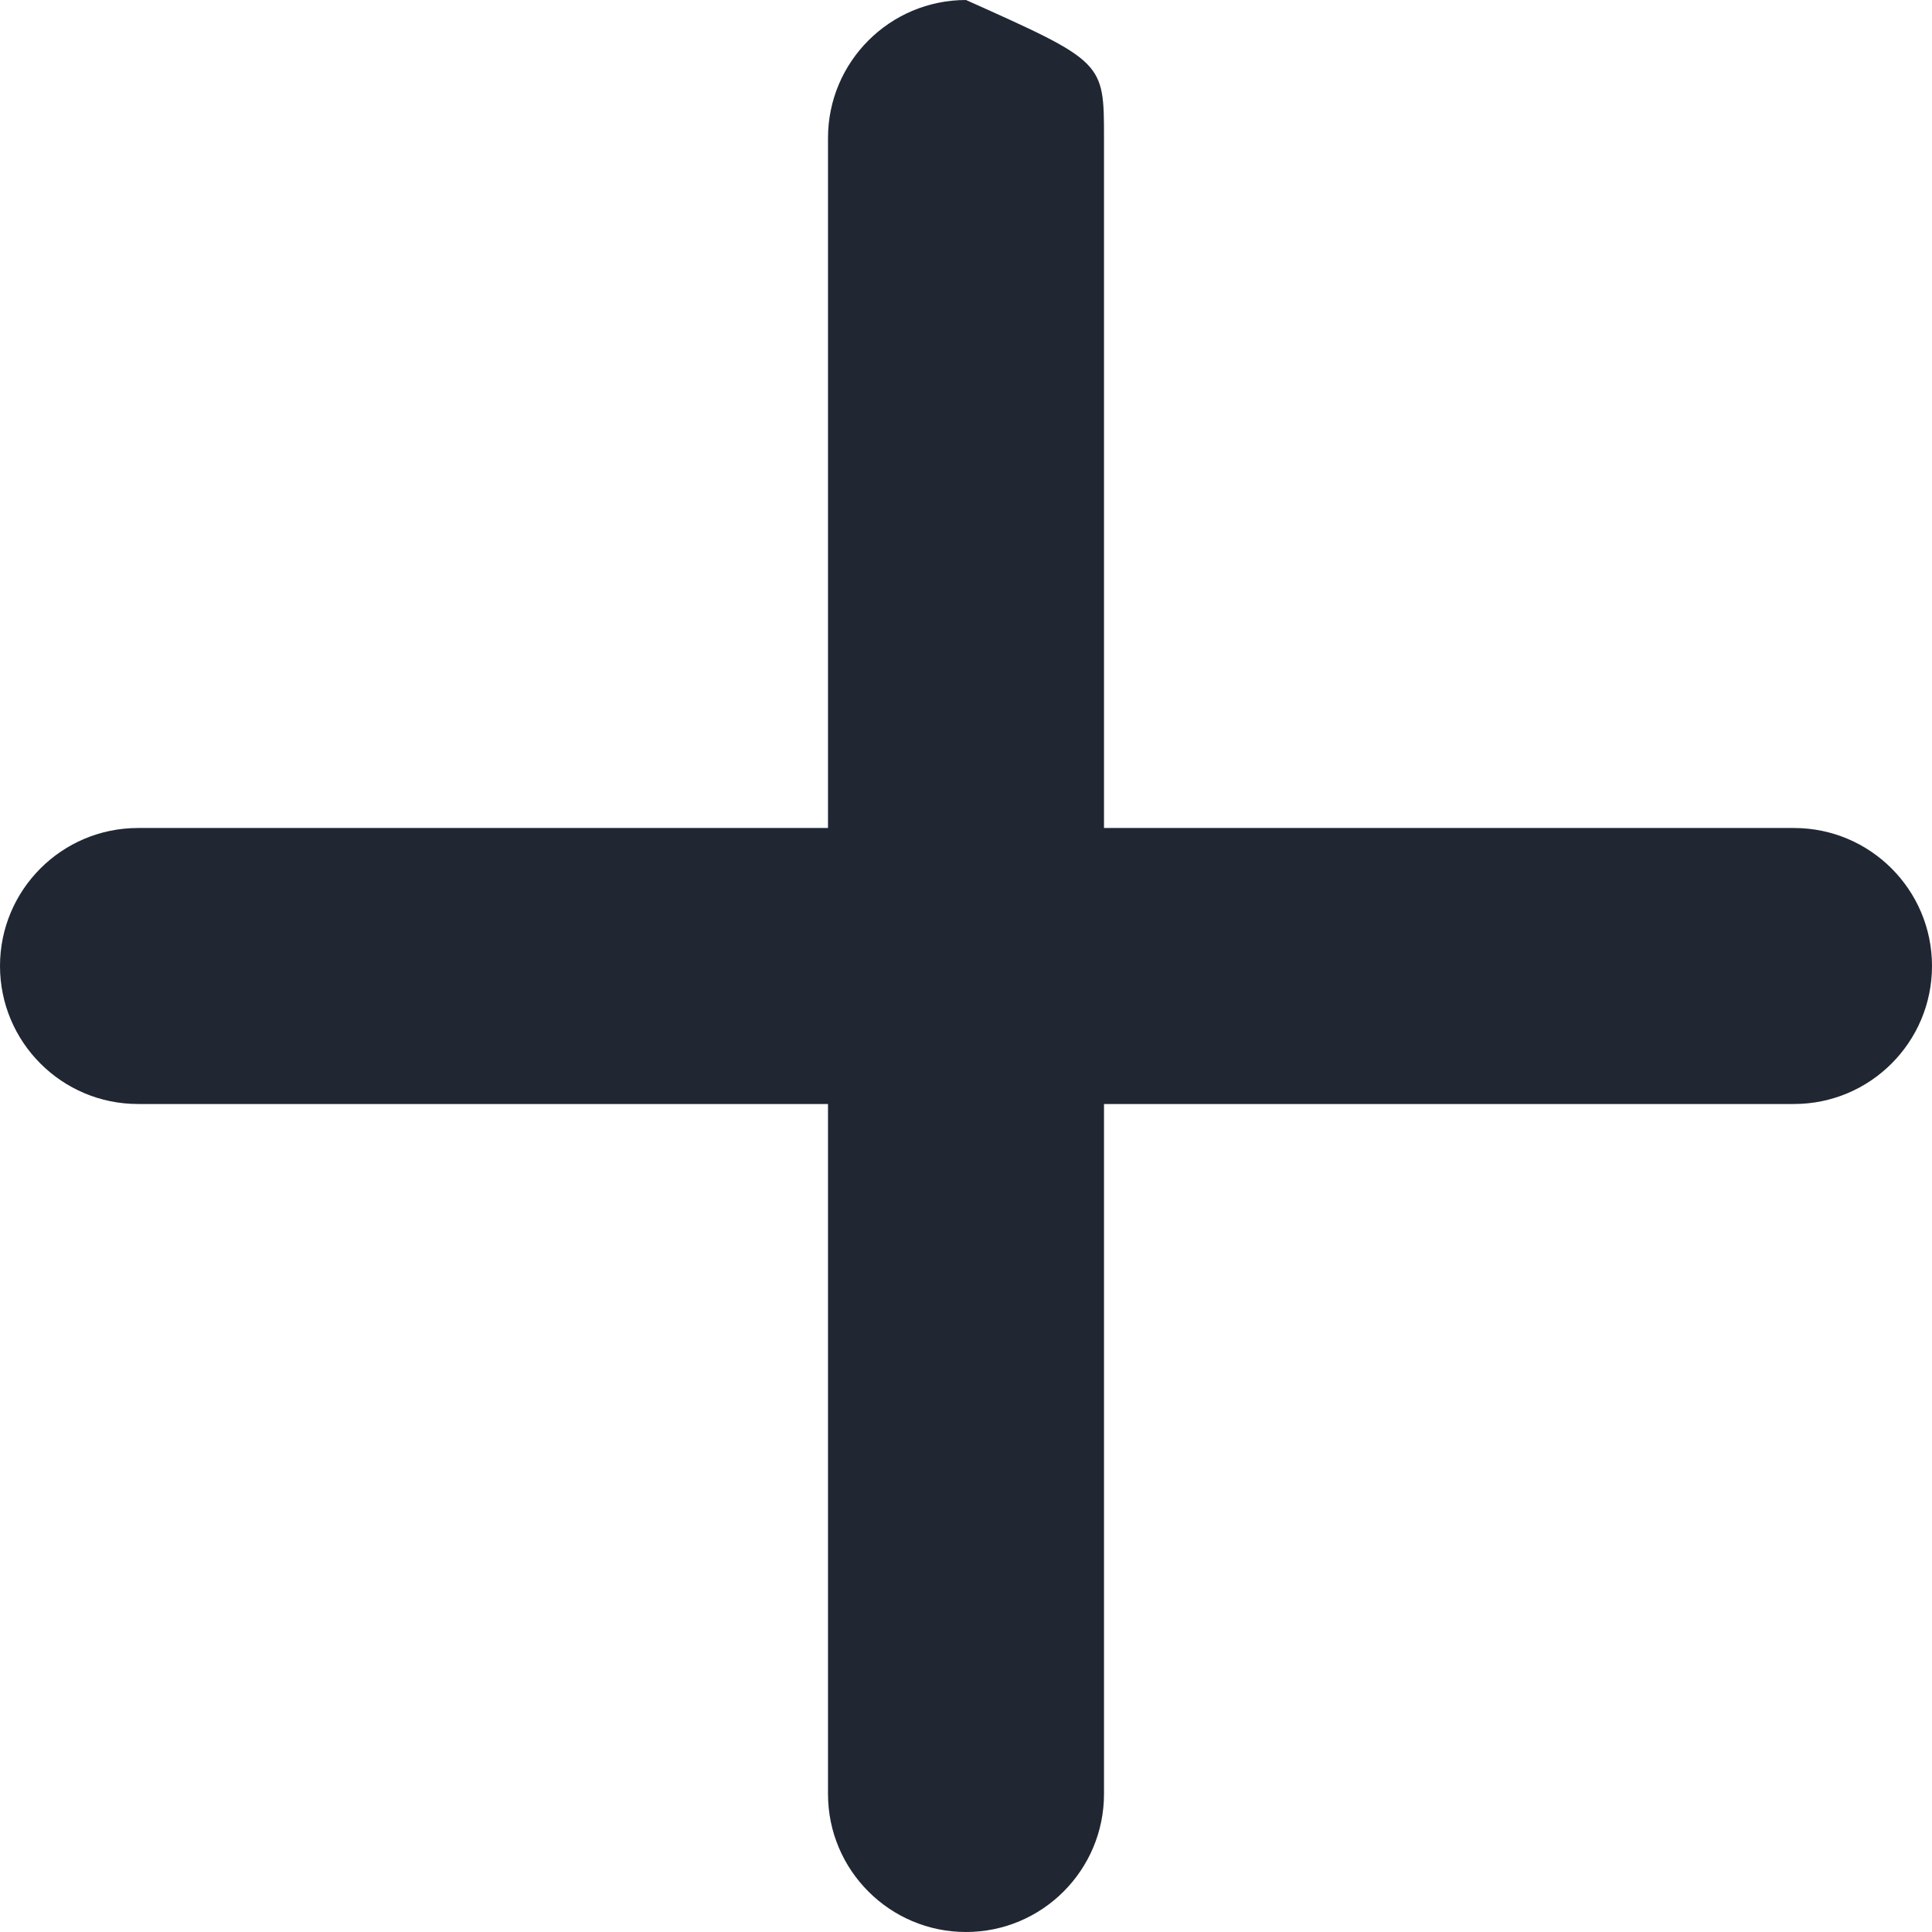
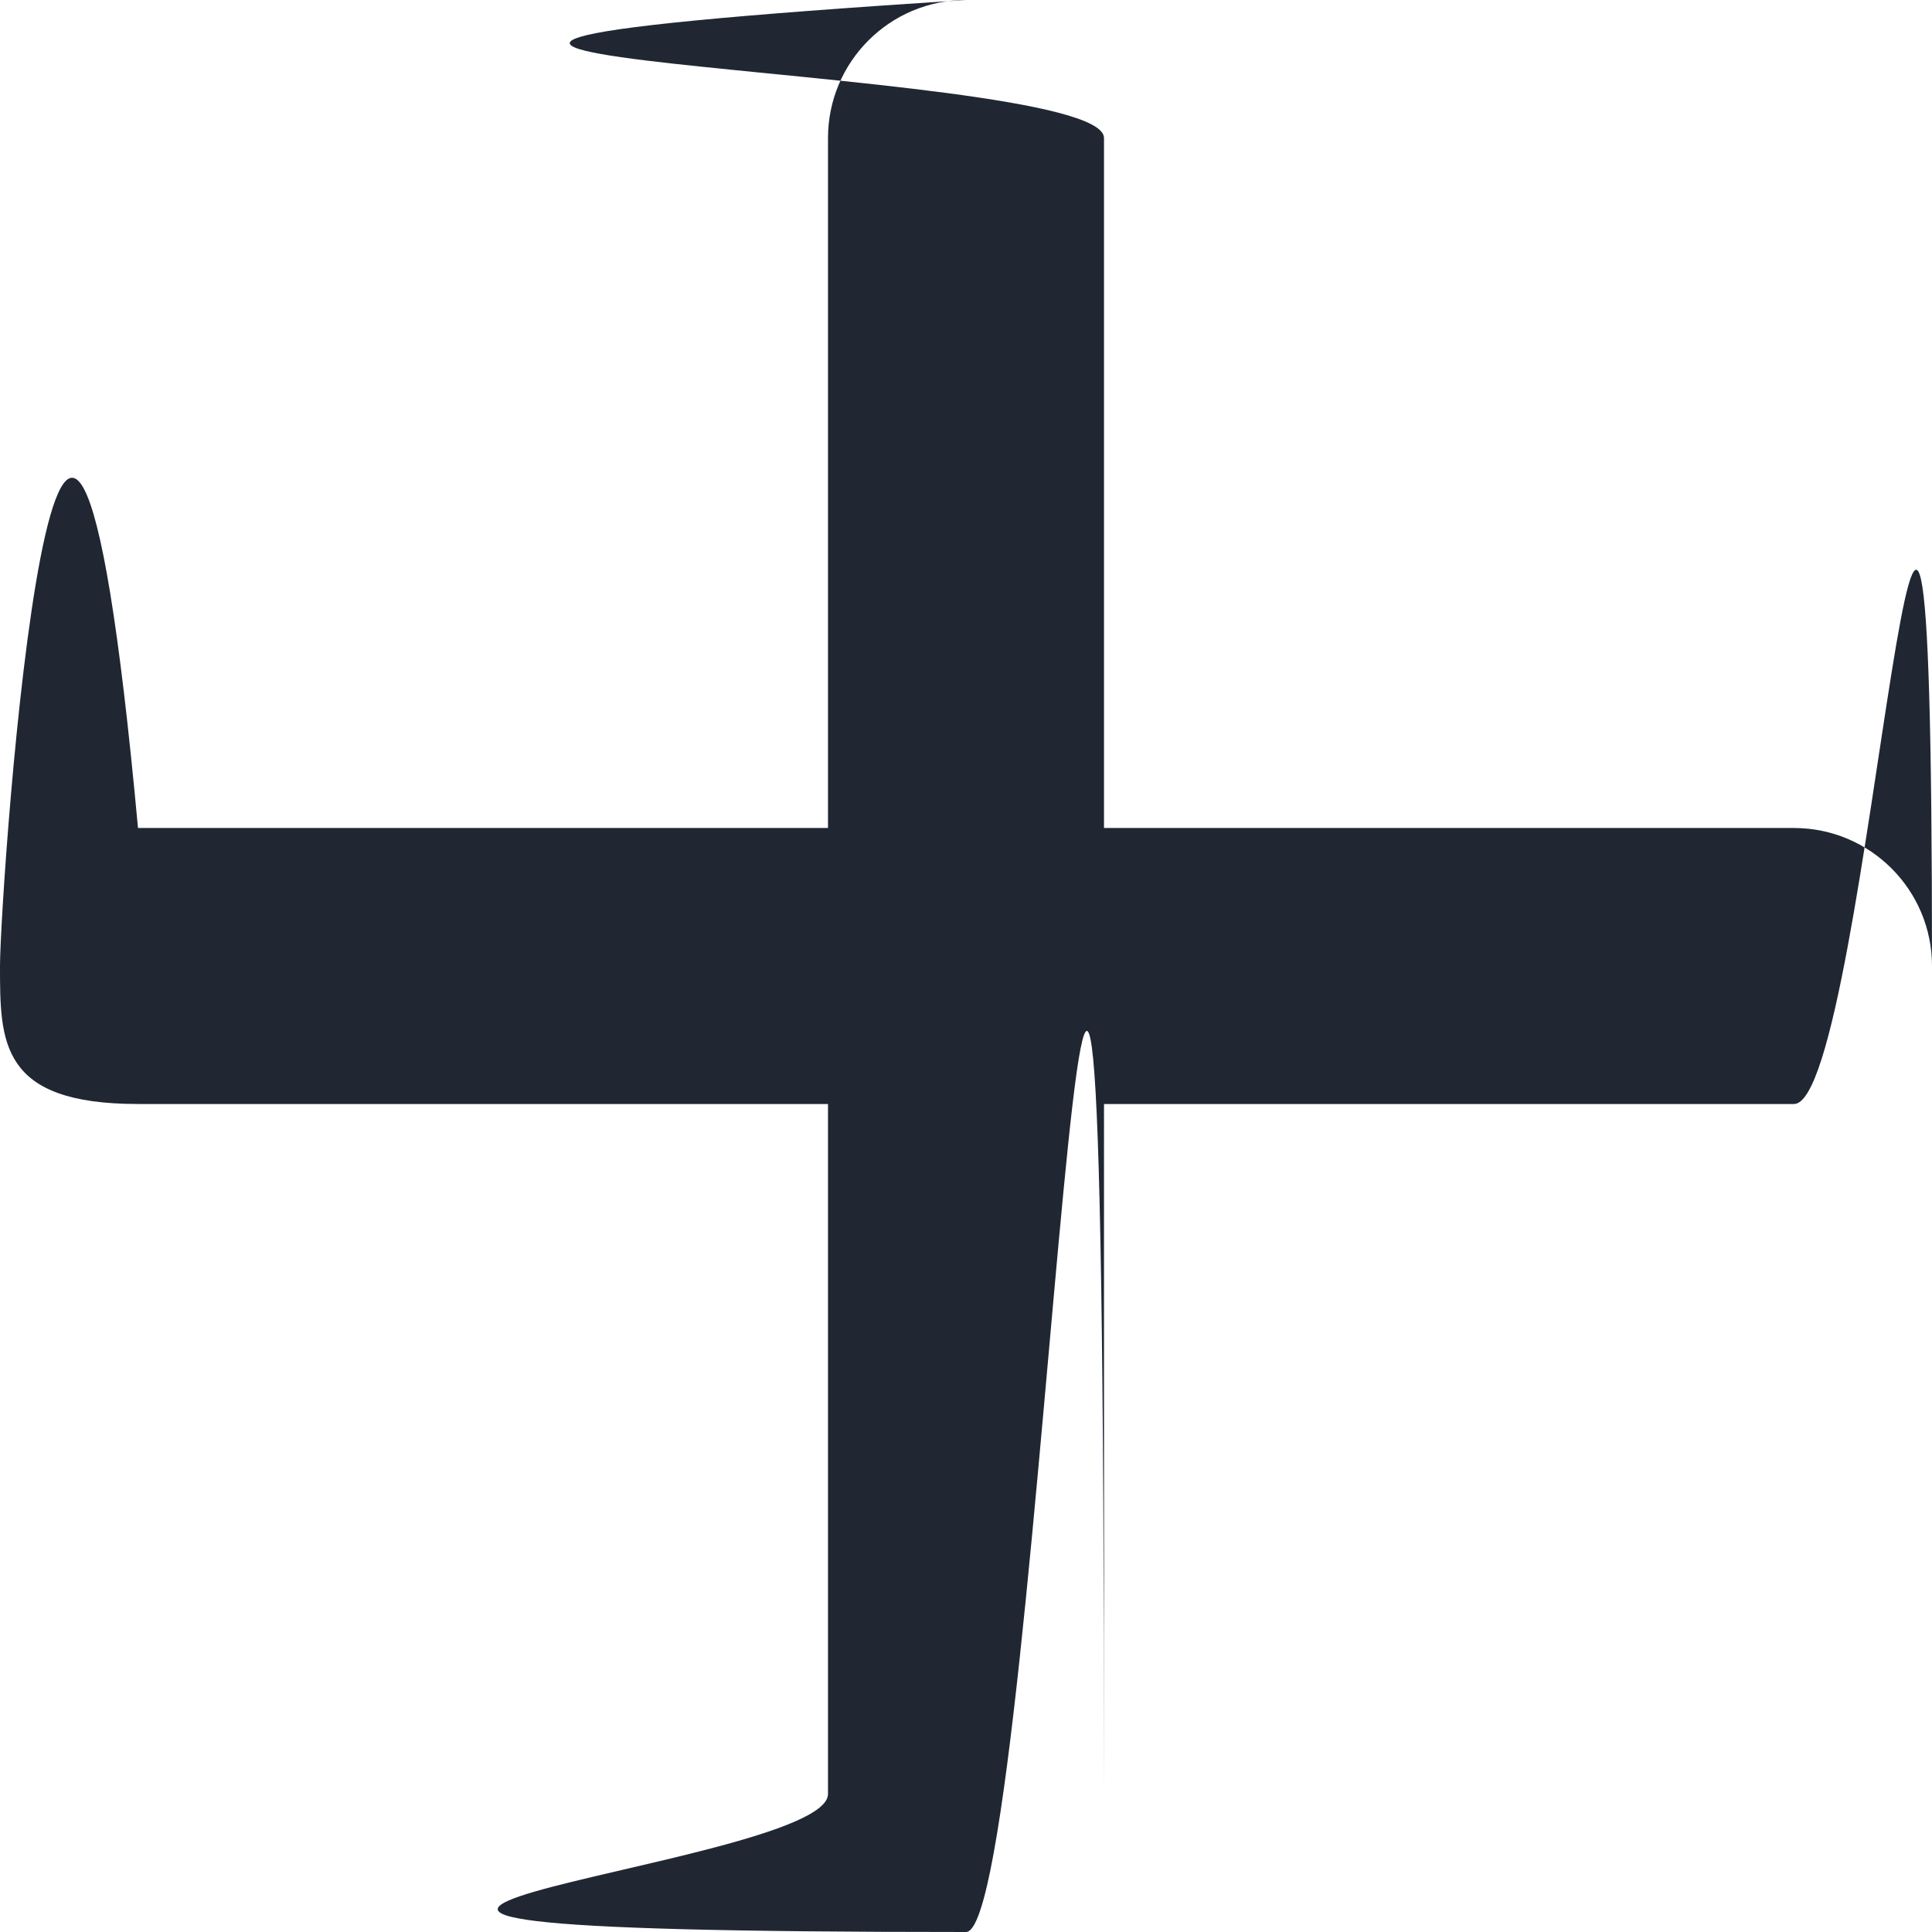
<svg xmlns="http://www.w3.org/2000/svg" width="21" height="21" viewBox="0 0 21 21" fill="none">
-   <path fill-rule="evenodd" clip-rule="evenodd" d="M10.5 0C9.672 0 9 0.672 9 1.5V9H1.5C0.672 9 0 9.672 0 10.5C0 11.328 0.672 12 1.5 12H9V19.5C9 20.328 9.672 21 10.5 21C11.328 21 12 20.328 12 19.5V12H19.5C20.328 12 21 11.328 21 10.5C21 9.672 20.328 9 19.5 9H12V1.5C12 0.672 12 0.672 10.5 0Z" fill="#202733" />
+   <path fill-rule="evenodd" clip-rule="evenodd" d="M10.5 0C9.672 0 9 0.672 9 1.5V9H1.5C0.672 0 0 9.672 0 10.5C0 11.328 0 12 1.5 12H9V19.5C9 20.328 0 21 10.5 21C11.328 21 12 0 12 19.5V12H19.5C20.328 12 21 0 21 10.5C21 9.672 20.328 9 19.5 9H12V1.5C12 0.672 0 0.672 10.5 0Z" fill="#202733" />
</svg>
